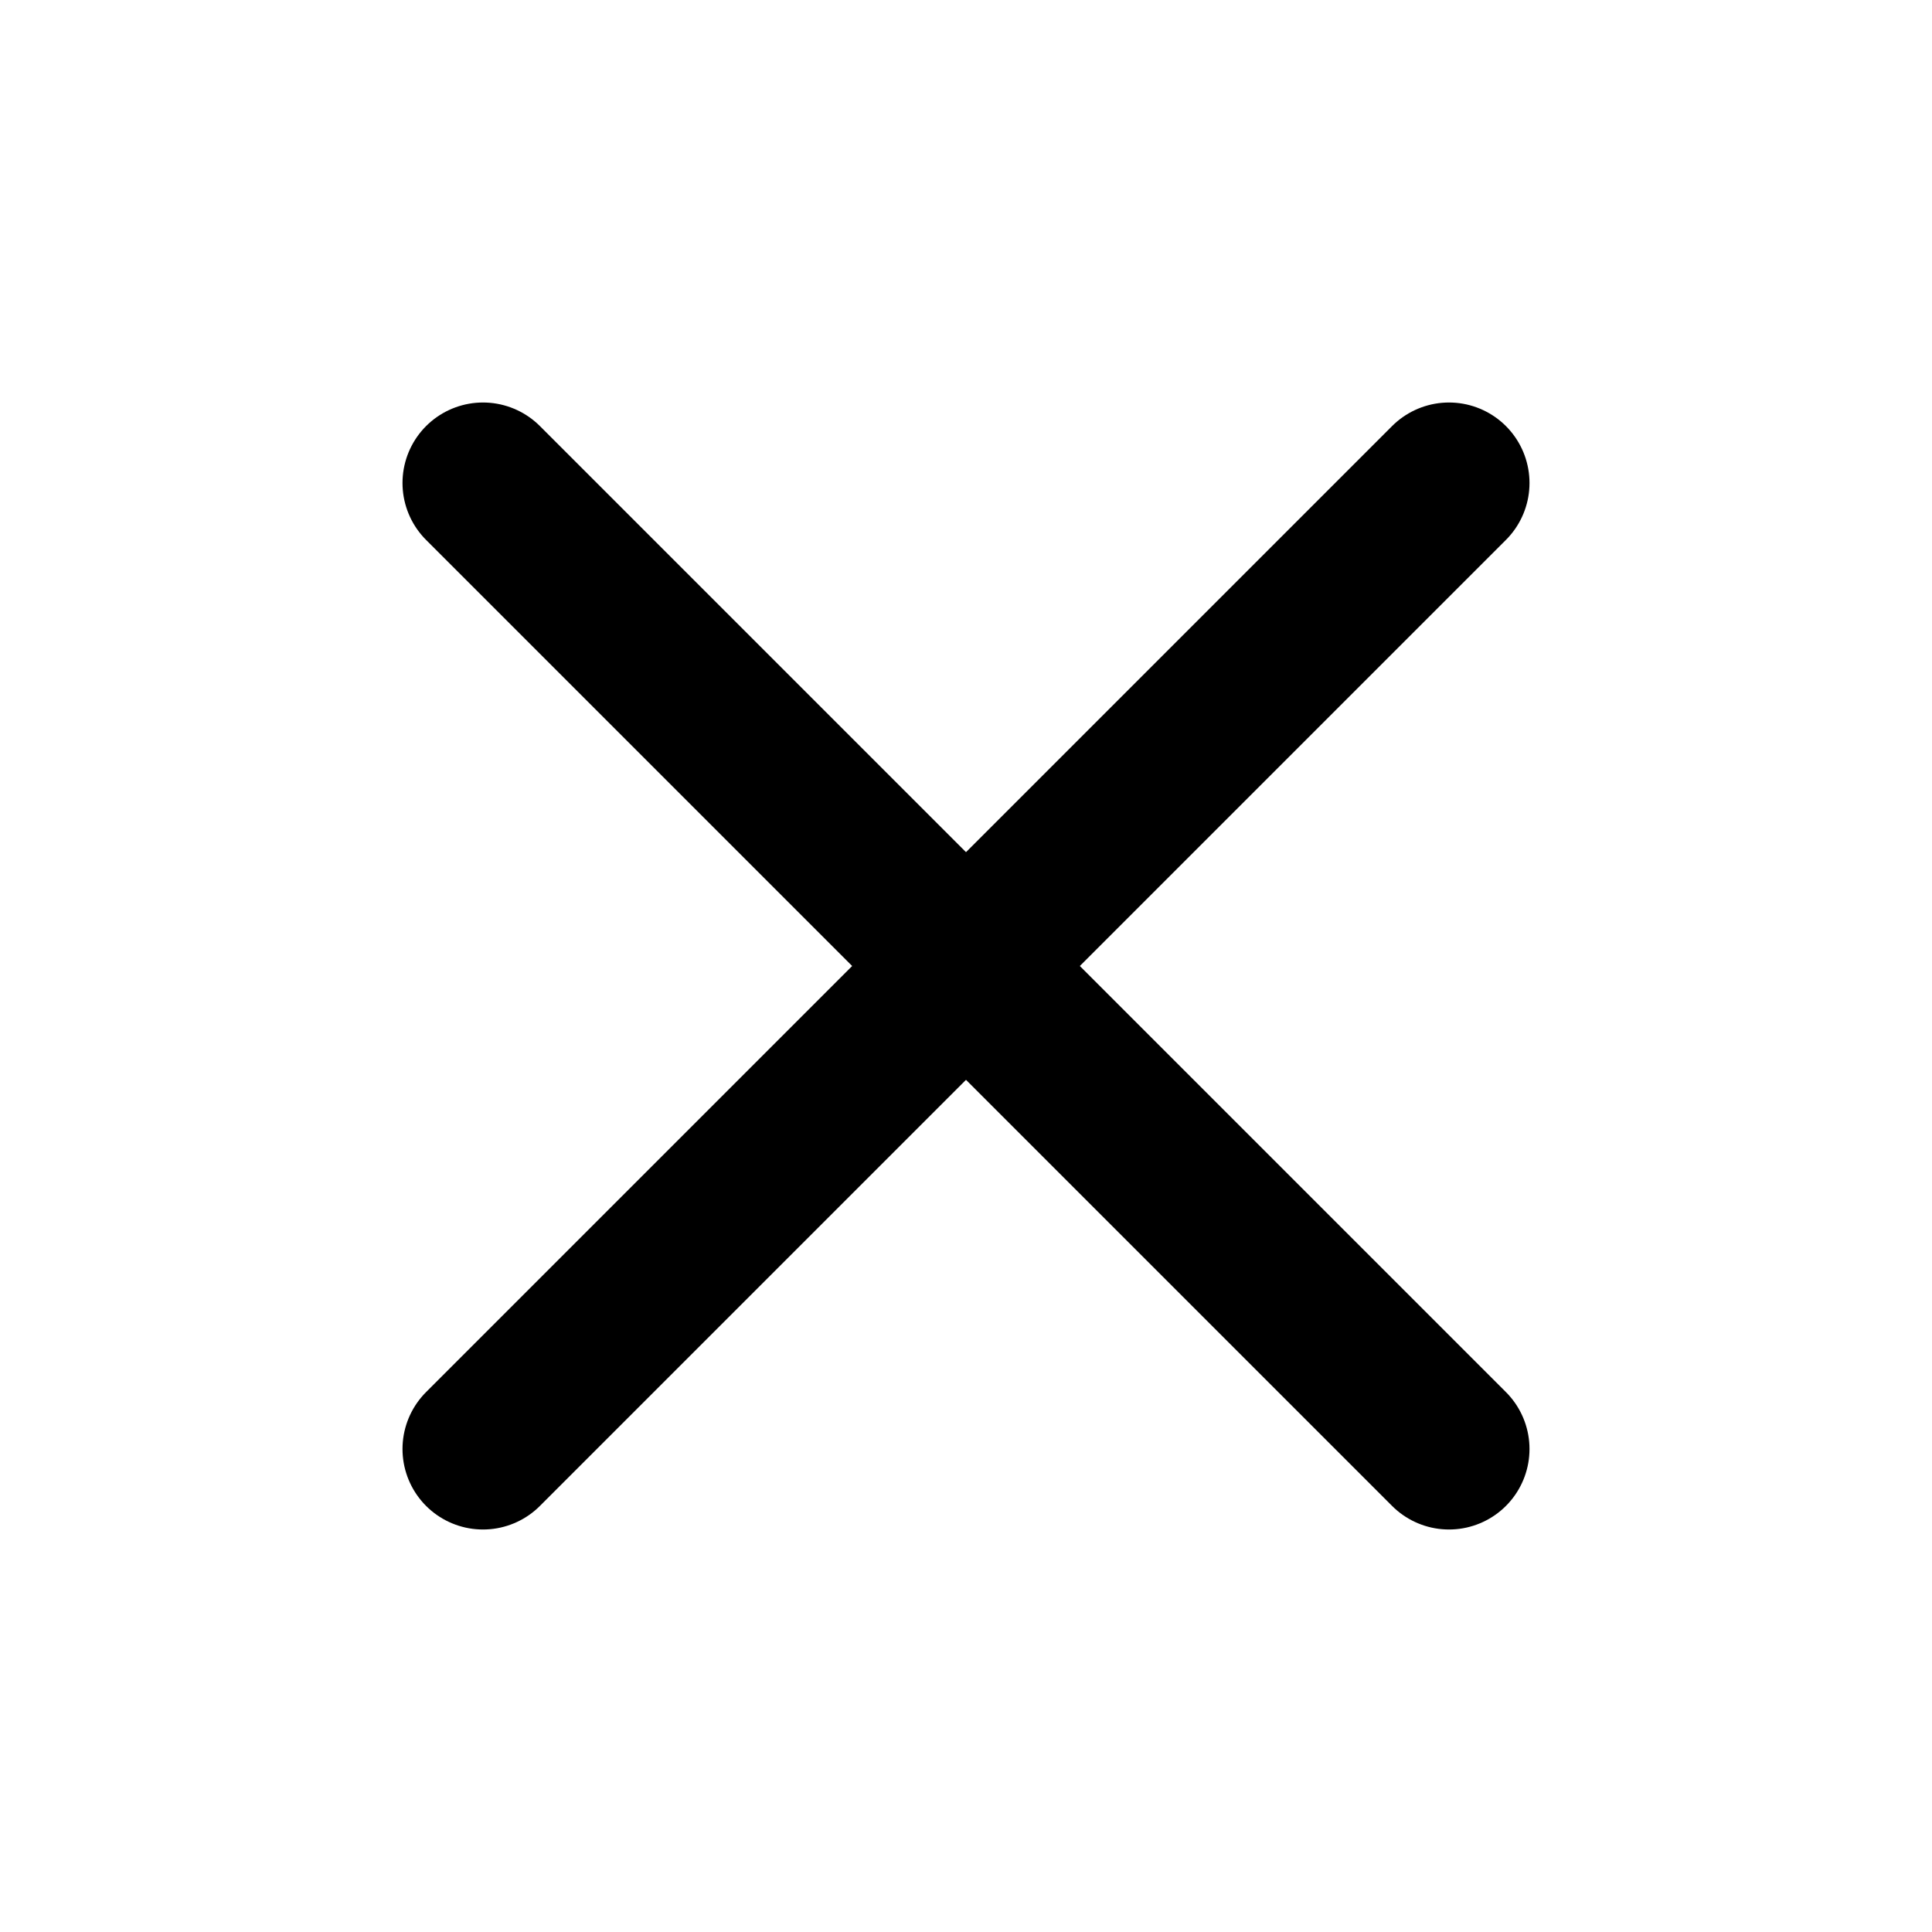
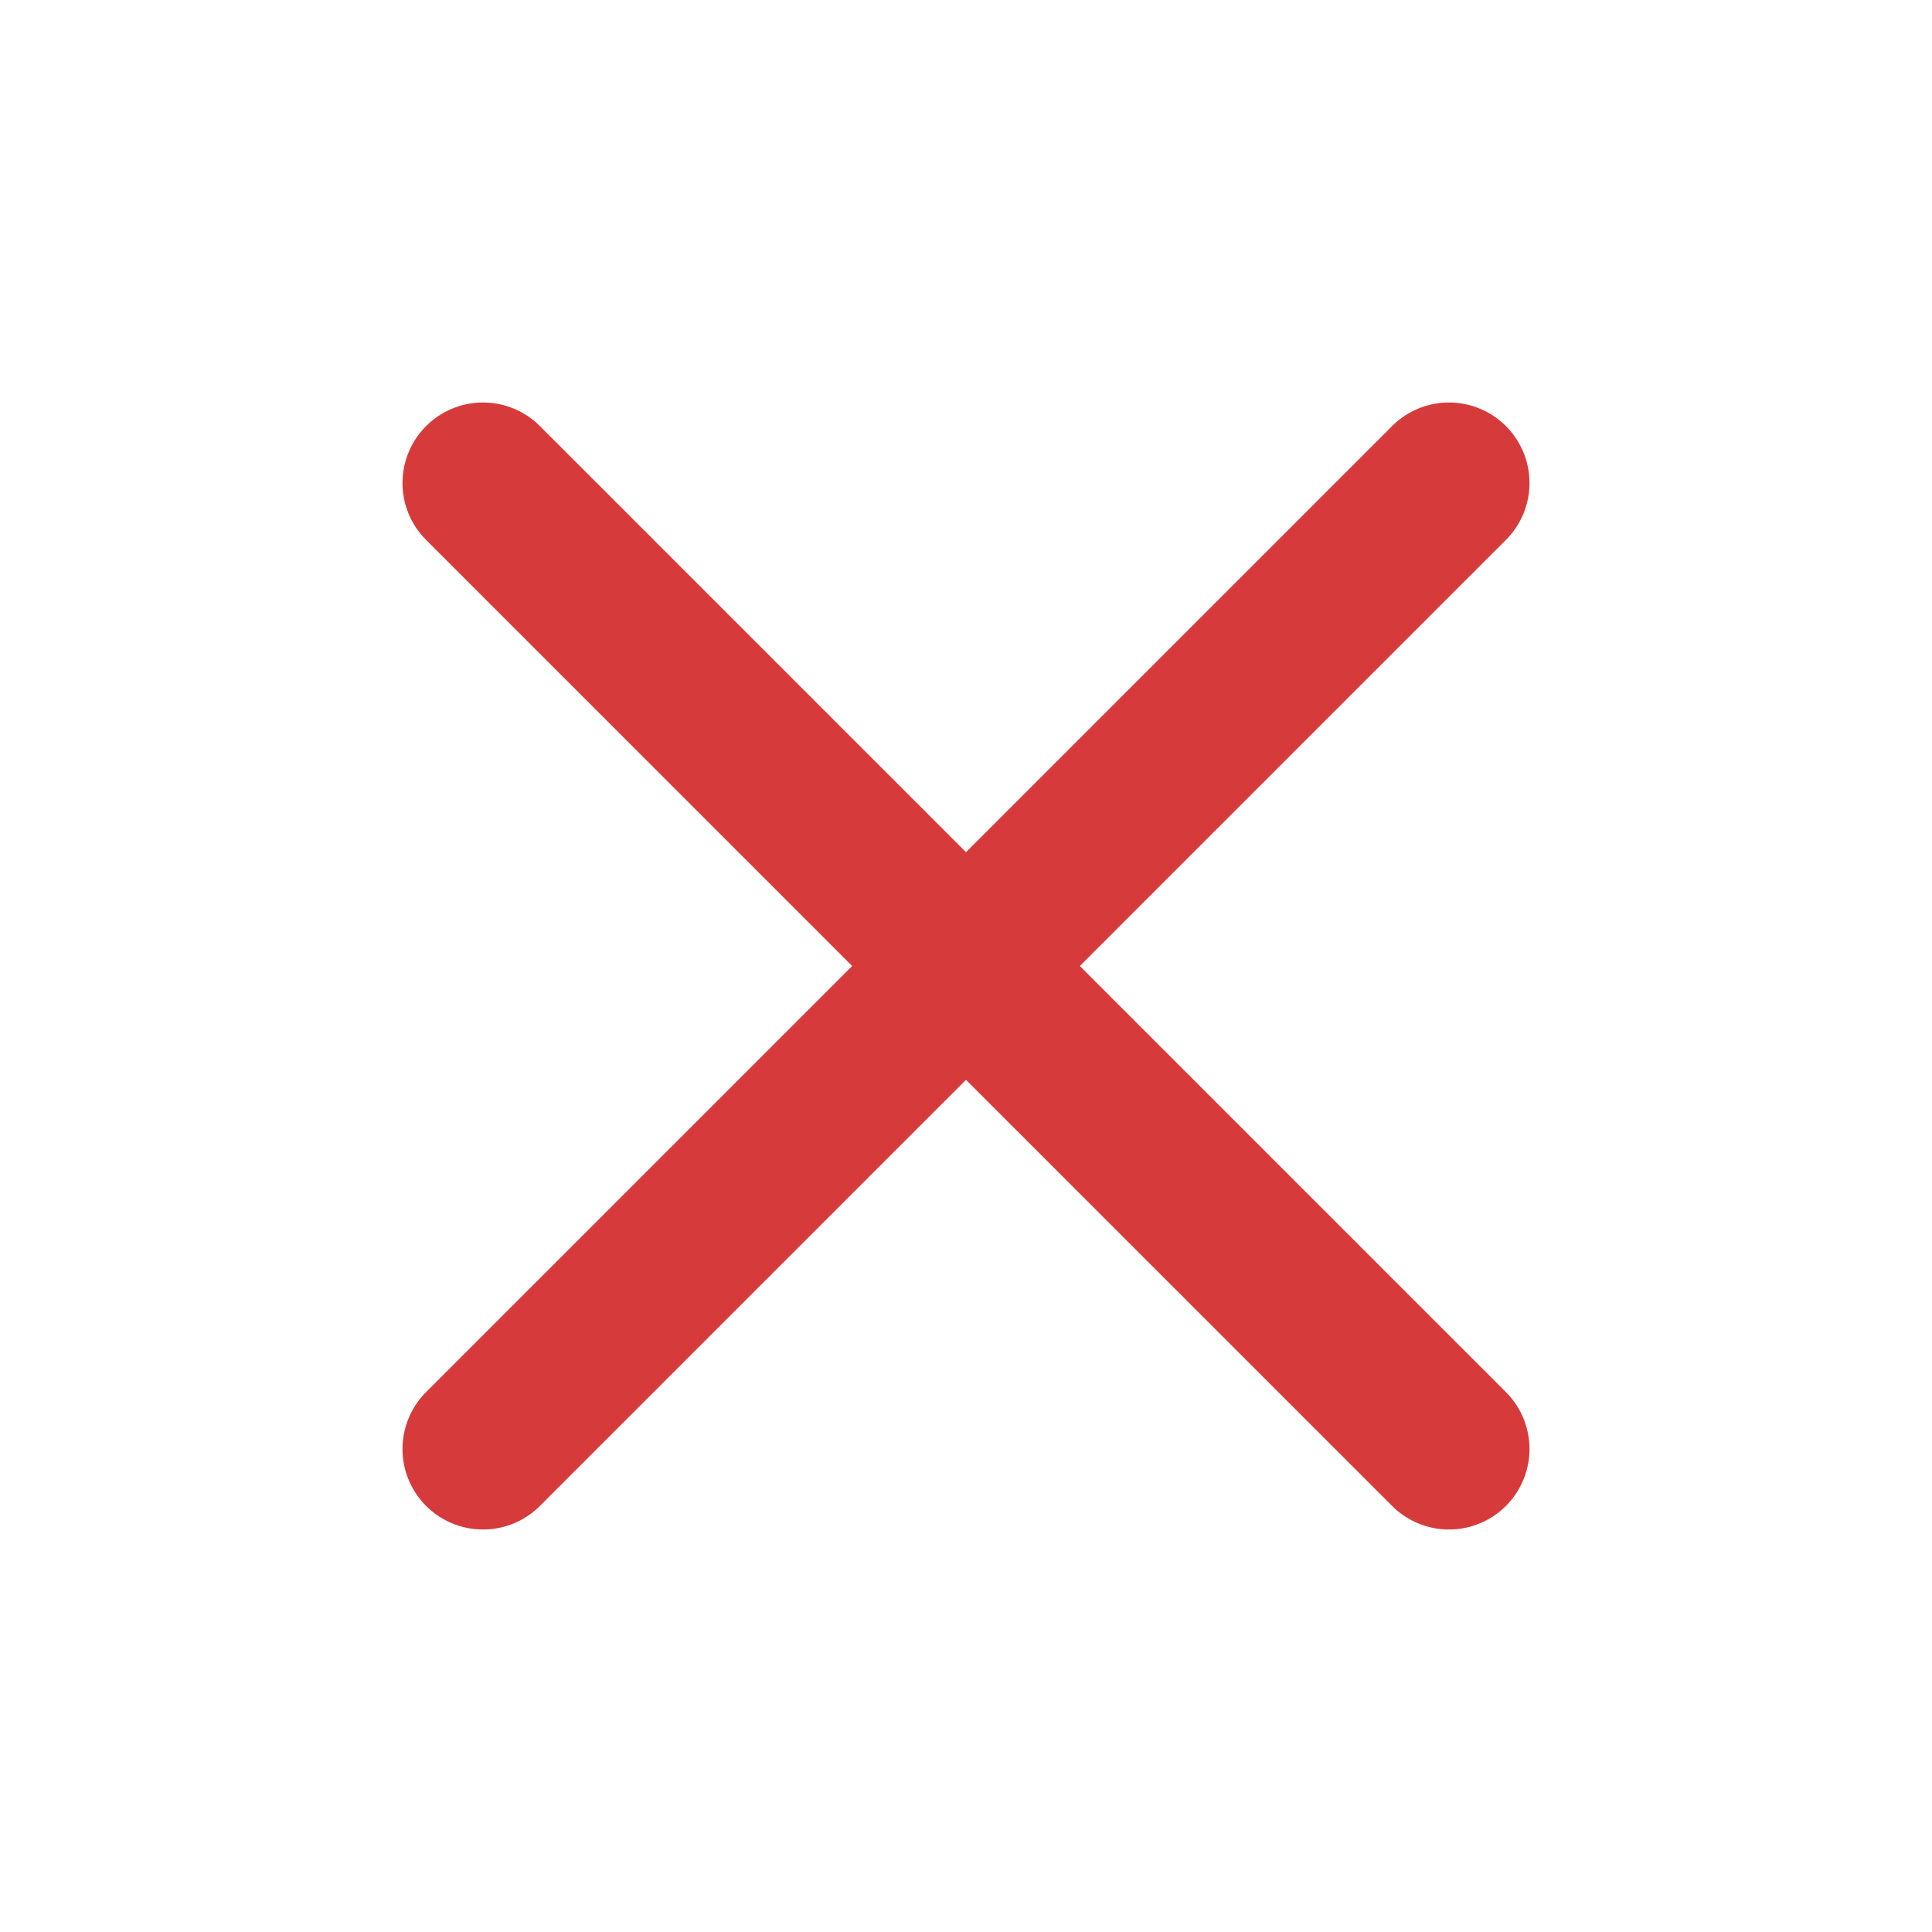
- <svg xmlns="http://www.w3.org/2000/svg" width="24" height="24" viewBox="0 0 24 24" fill="none" stroke="currentColor" stroke-width="2" stroke-linecap="round" stroke-linejoin="round" class="feather feather-x">
+ <svg xmlns="http://www.w3.org/2000/svg" width="40" height="40" viewBox="0 0 24 24" fill="none" stroke="#d73a3b" stroke-width="2" stroke-linecap="round" stroke-linejoin="round" class="feather feather-x">
  <line x1="18" y1="6" x2="6" y2="18" />
  <line x1="6" y1="6" x2="18" y2="18" />
</svg>
